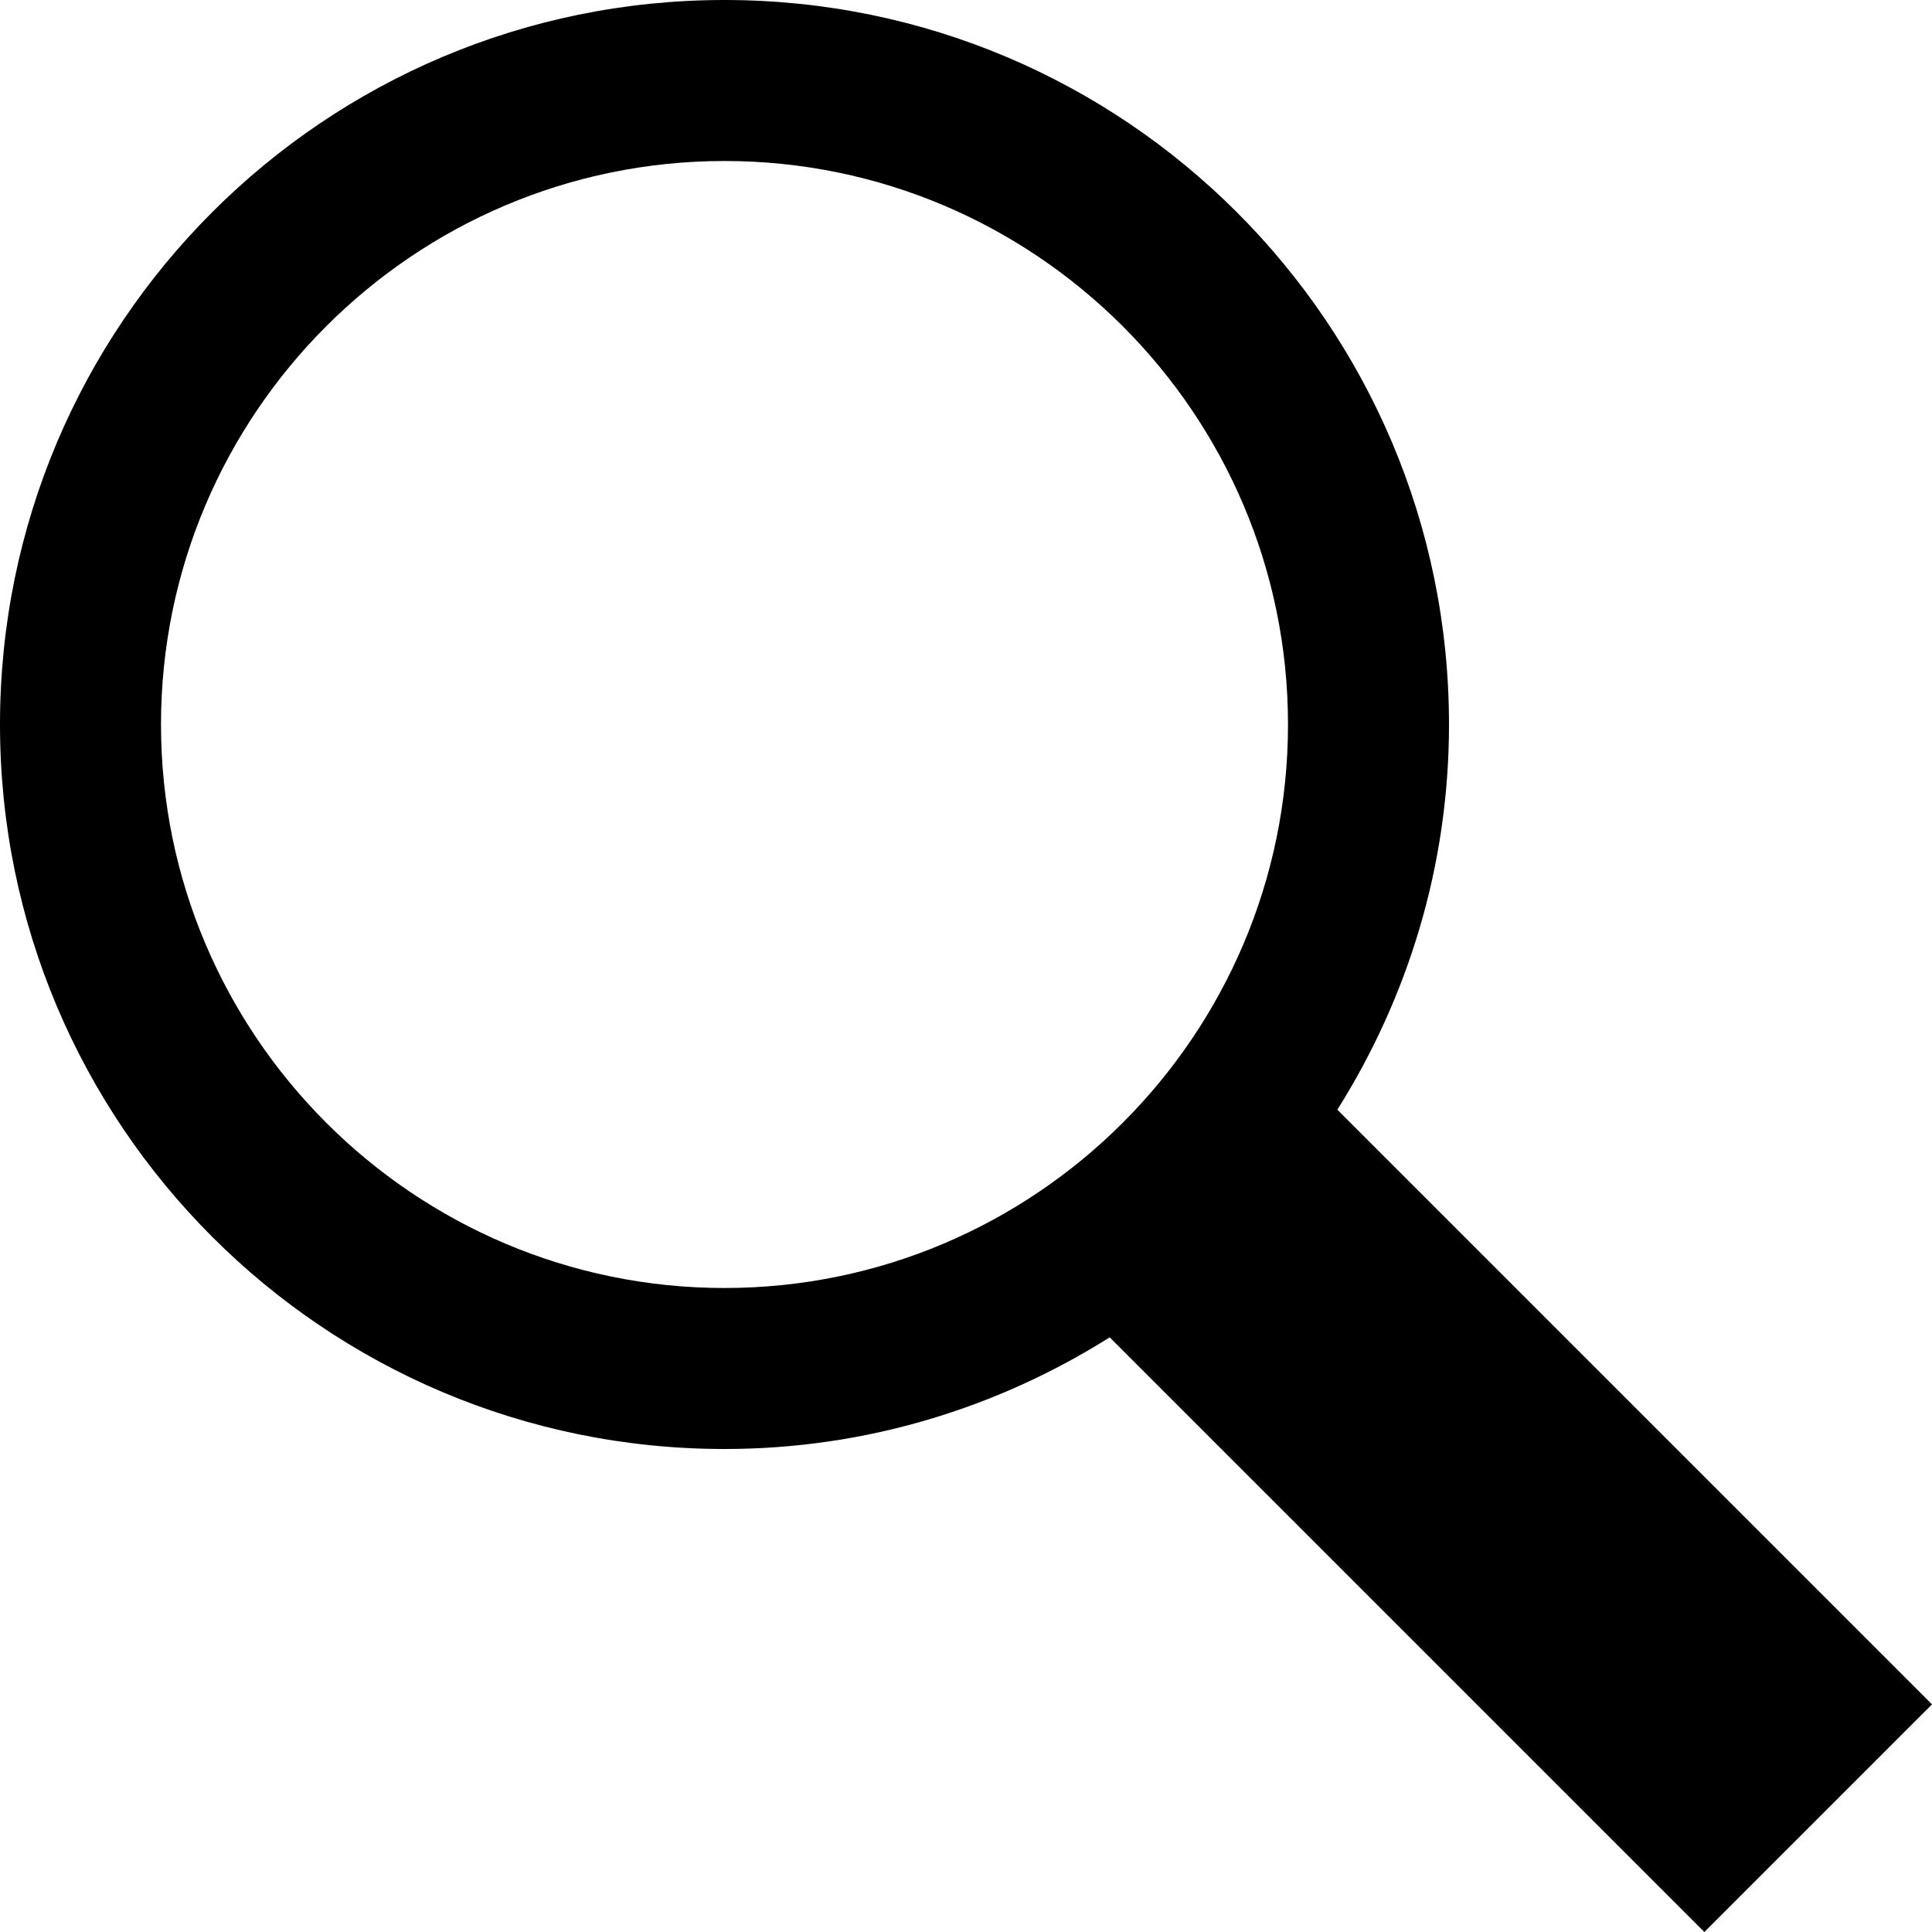
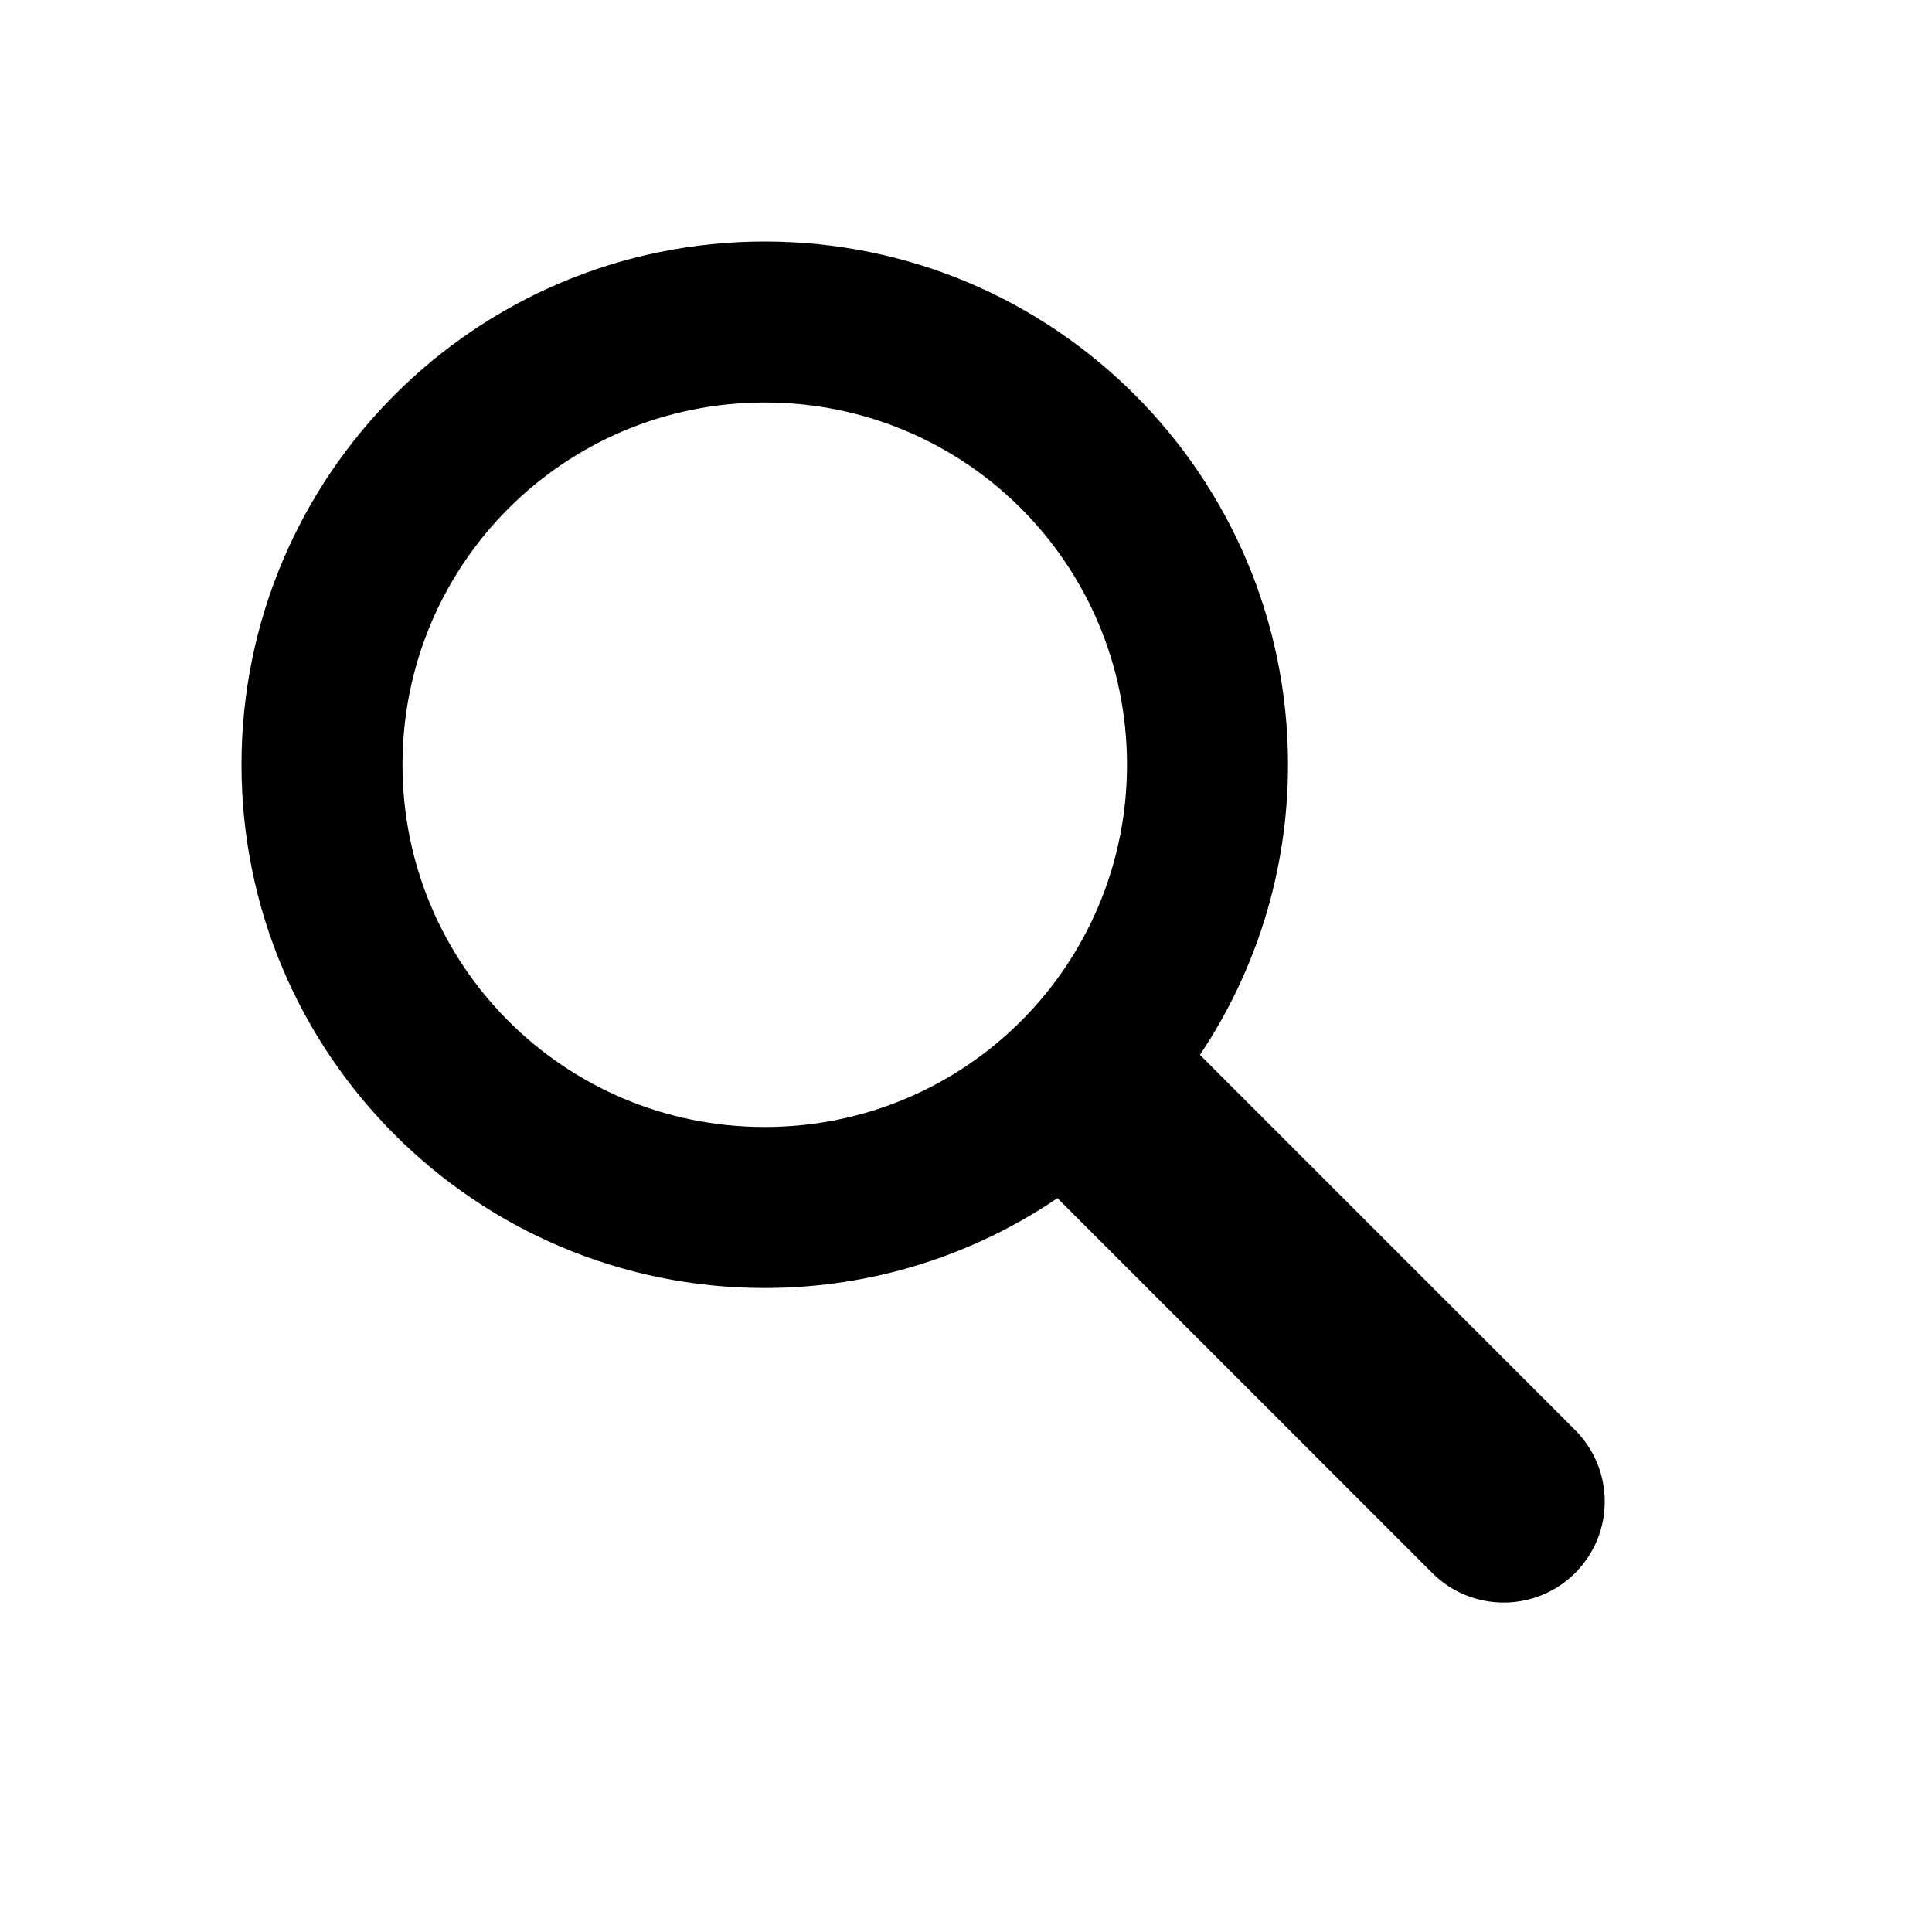
- <svg xmlns="http://www.w3.org/2000/svg" width="20" height="20" viewBox="0 0 24 24">
-   <path d="M21.172 24l-7.387-7.387c-1.388.874-3.024 1.387-4.785 1.387-4.971 0-9-4.029-9-9s4.029-9 9-9 9 4.029 9 9c0 1.761-.514 3.398-1.387 4.785l7.387 7.387-2.828 2.828zm-12.172-8c3.859 0 7-3.14 7-7s-3.141-7-7-7-7 3.14-7 7 3.141 7 7 7z" />
+ <svg xmlns="http://www.w3.org/2000/svg" width="24" height="24" viewBox="0 0 24 24">
+   <path fill-rule="evenodd" clip-rule="evenodd" d="M14.906,13.104L19.567,17.765C20.057,18.256 20.057,19.05 19.567,19.54C19.077,20.03 18.282,20.03 17.792,19.54L13.136,14.884C12.096,15.589 10.843,16 9.5,16C5.91,16 3,13.09 3,9.5C3,5.91 5.91,3 9.5,3C13.09,3 16,5.91 16,9.5C16,10.829 15.598,12.07 14.906,13.104ZM9.5,14C11.99,14 14,11.99 14,9.5C14,7.01 11.99,5 9.5,5C7.01,5 5,7.01 5,9.5C5,11.99 7.01,14 9.5,14Z" />
</svg>
